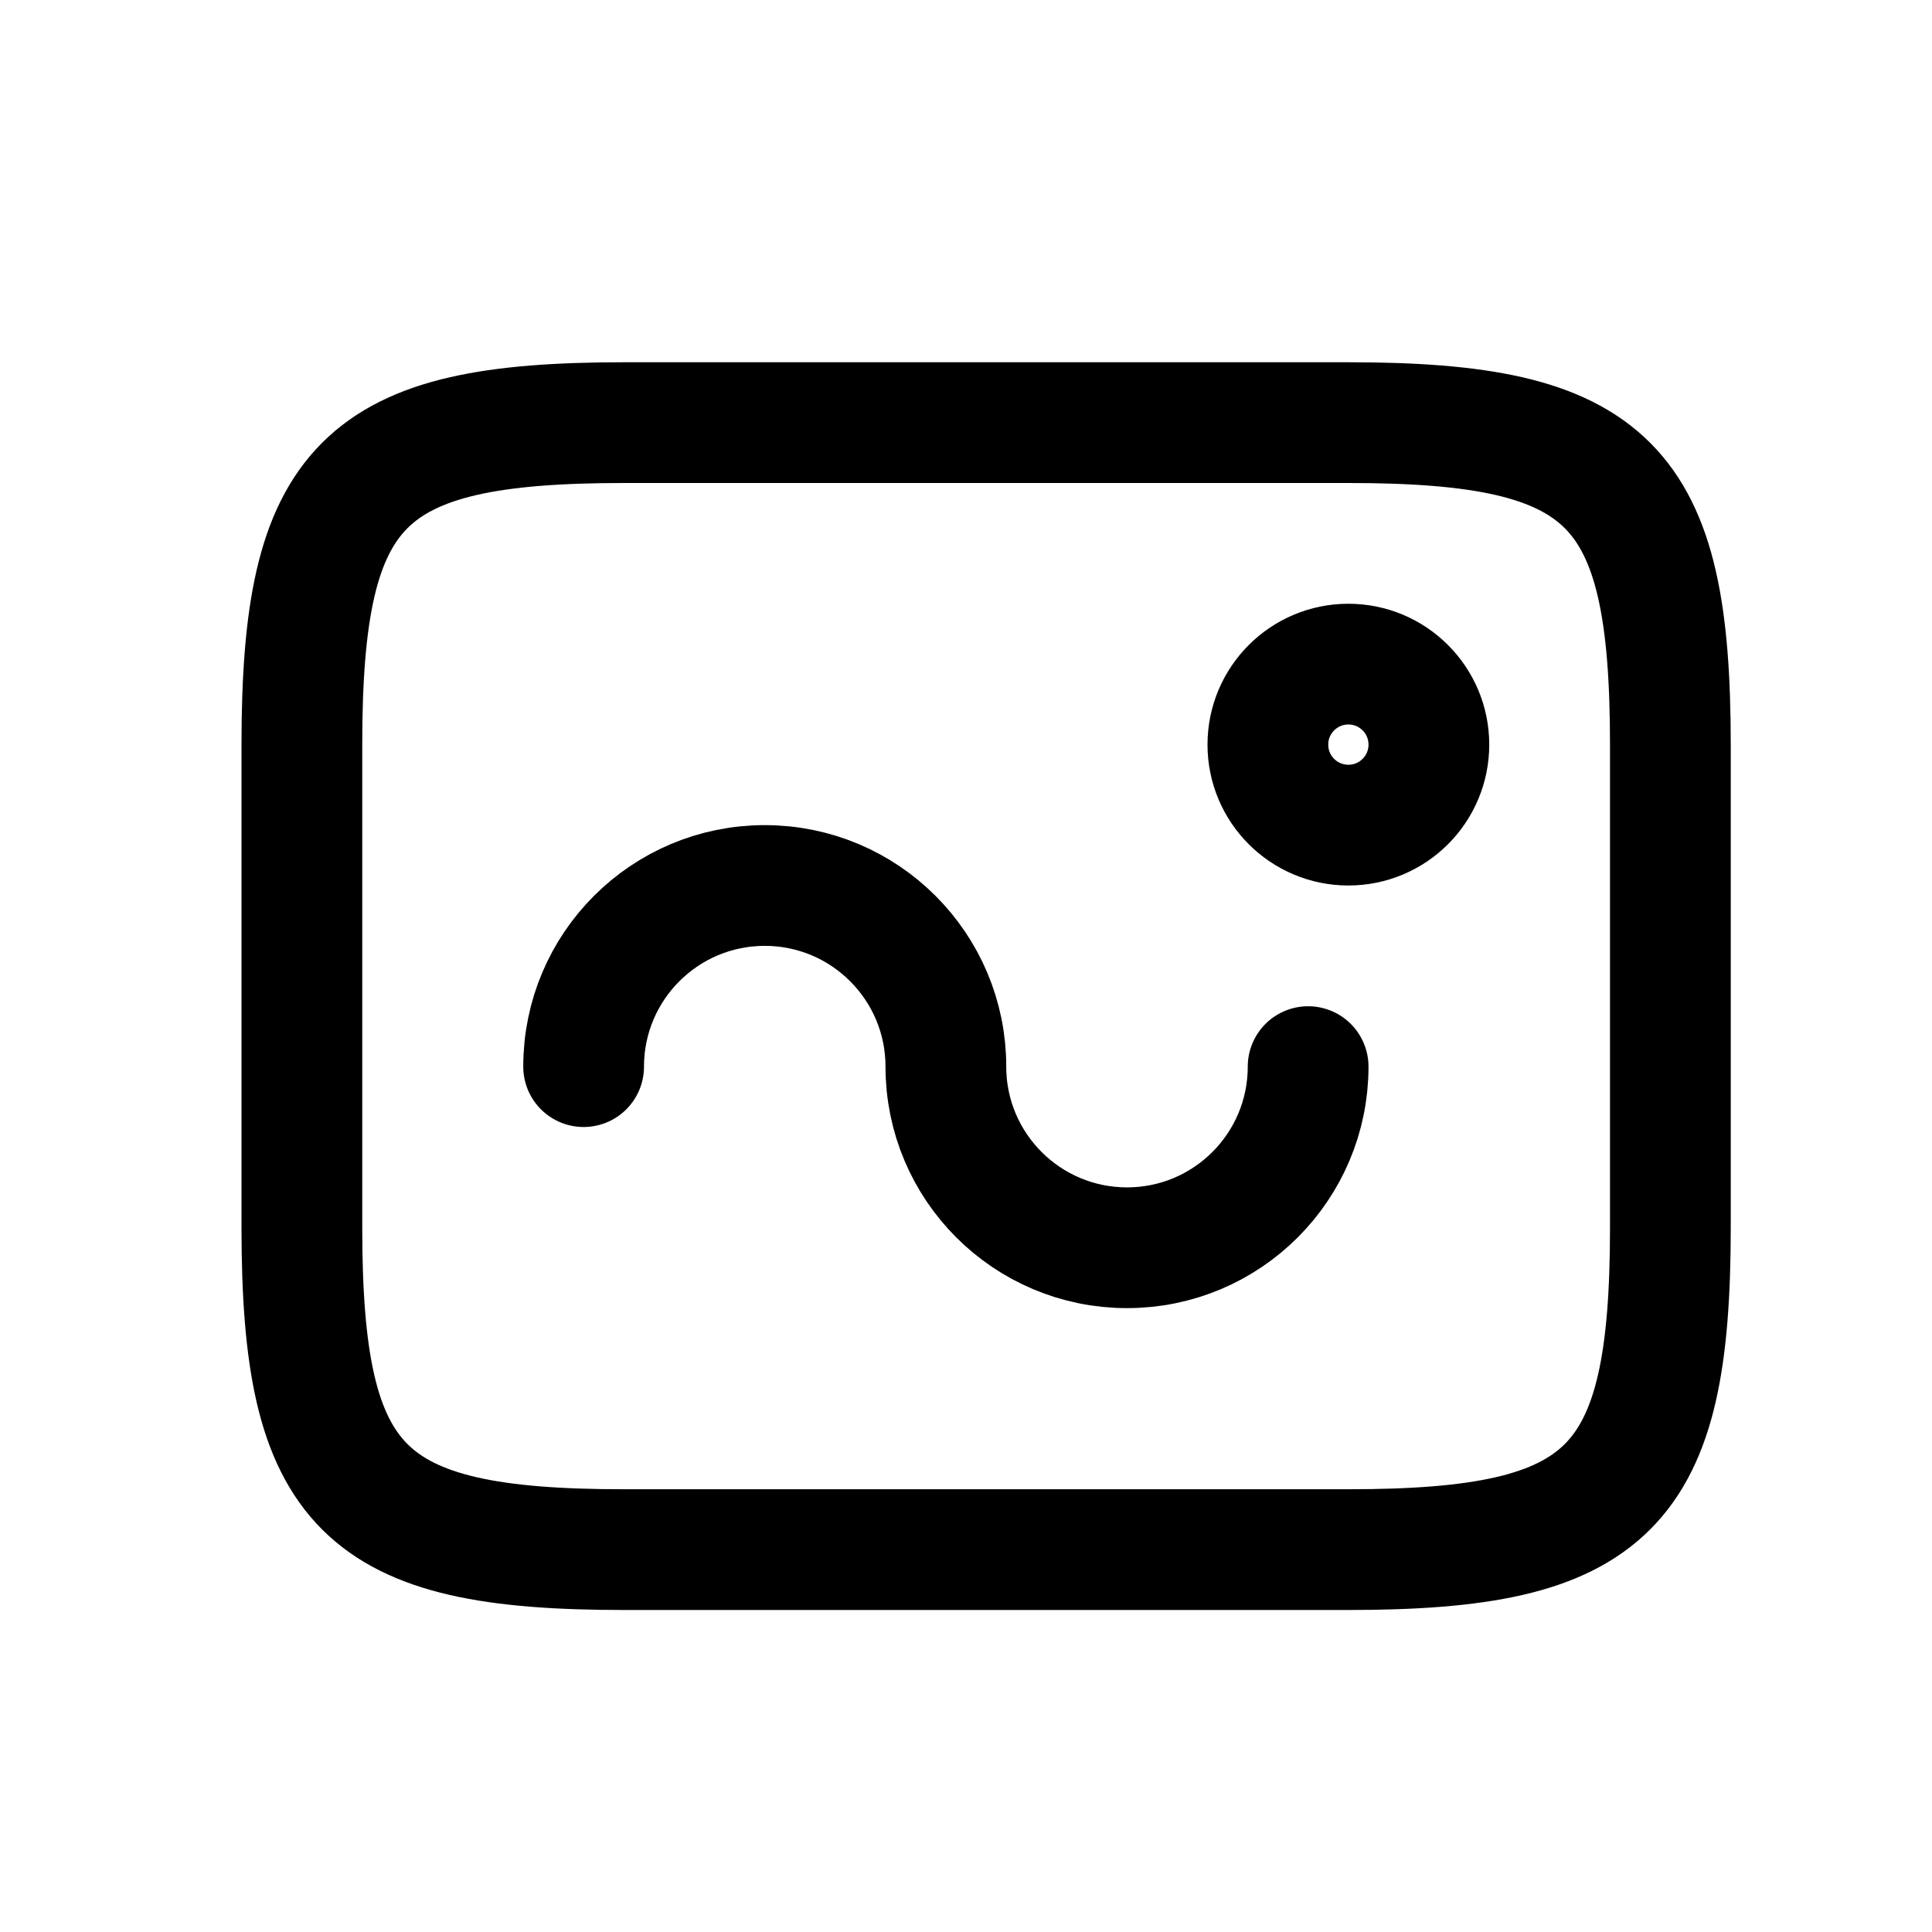
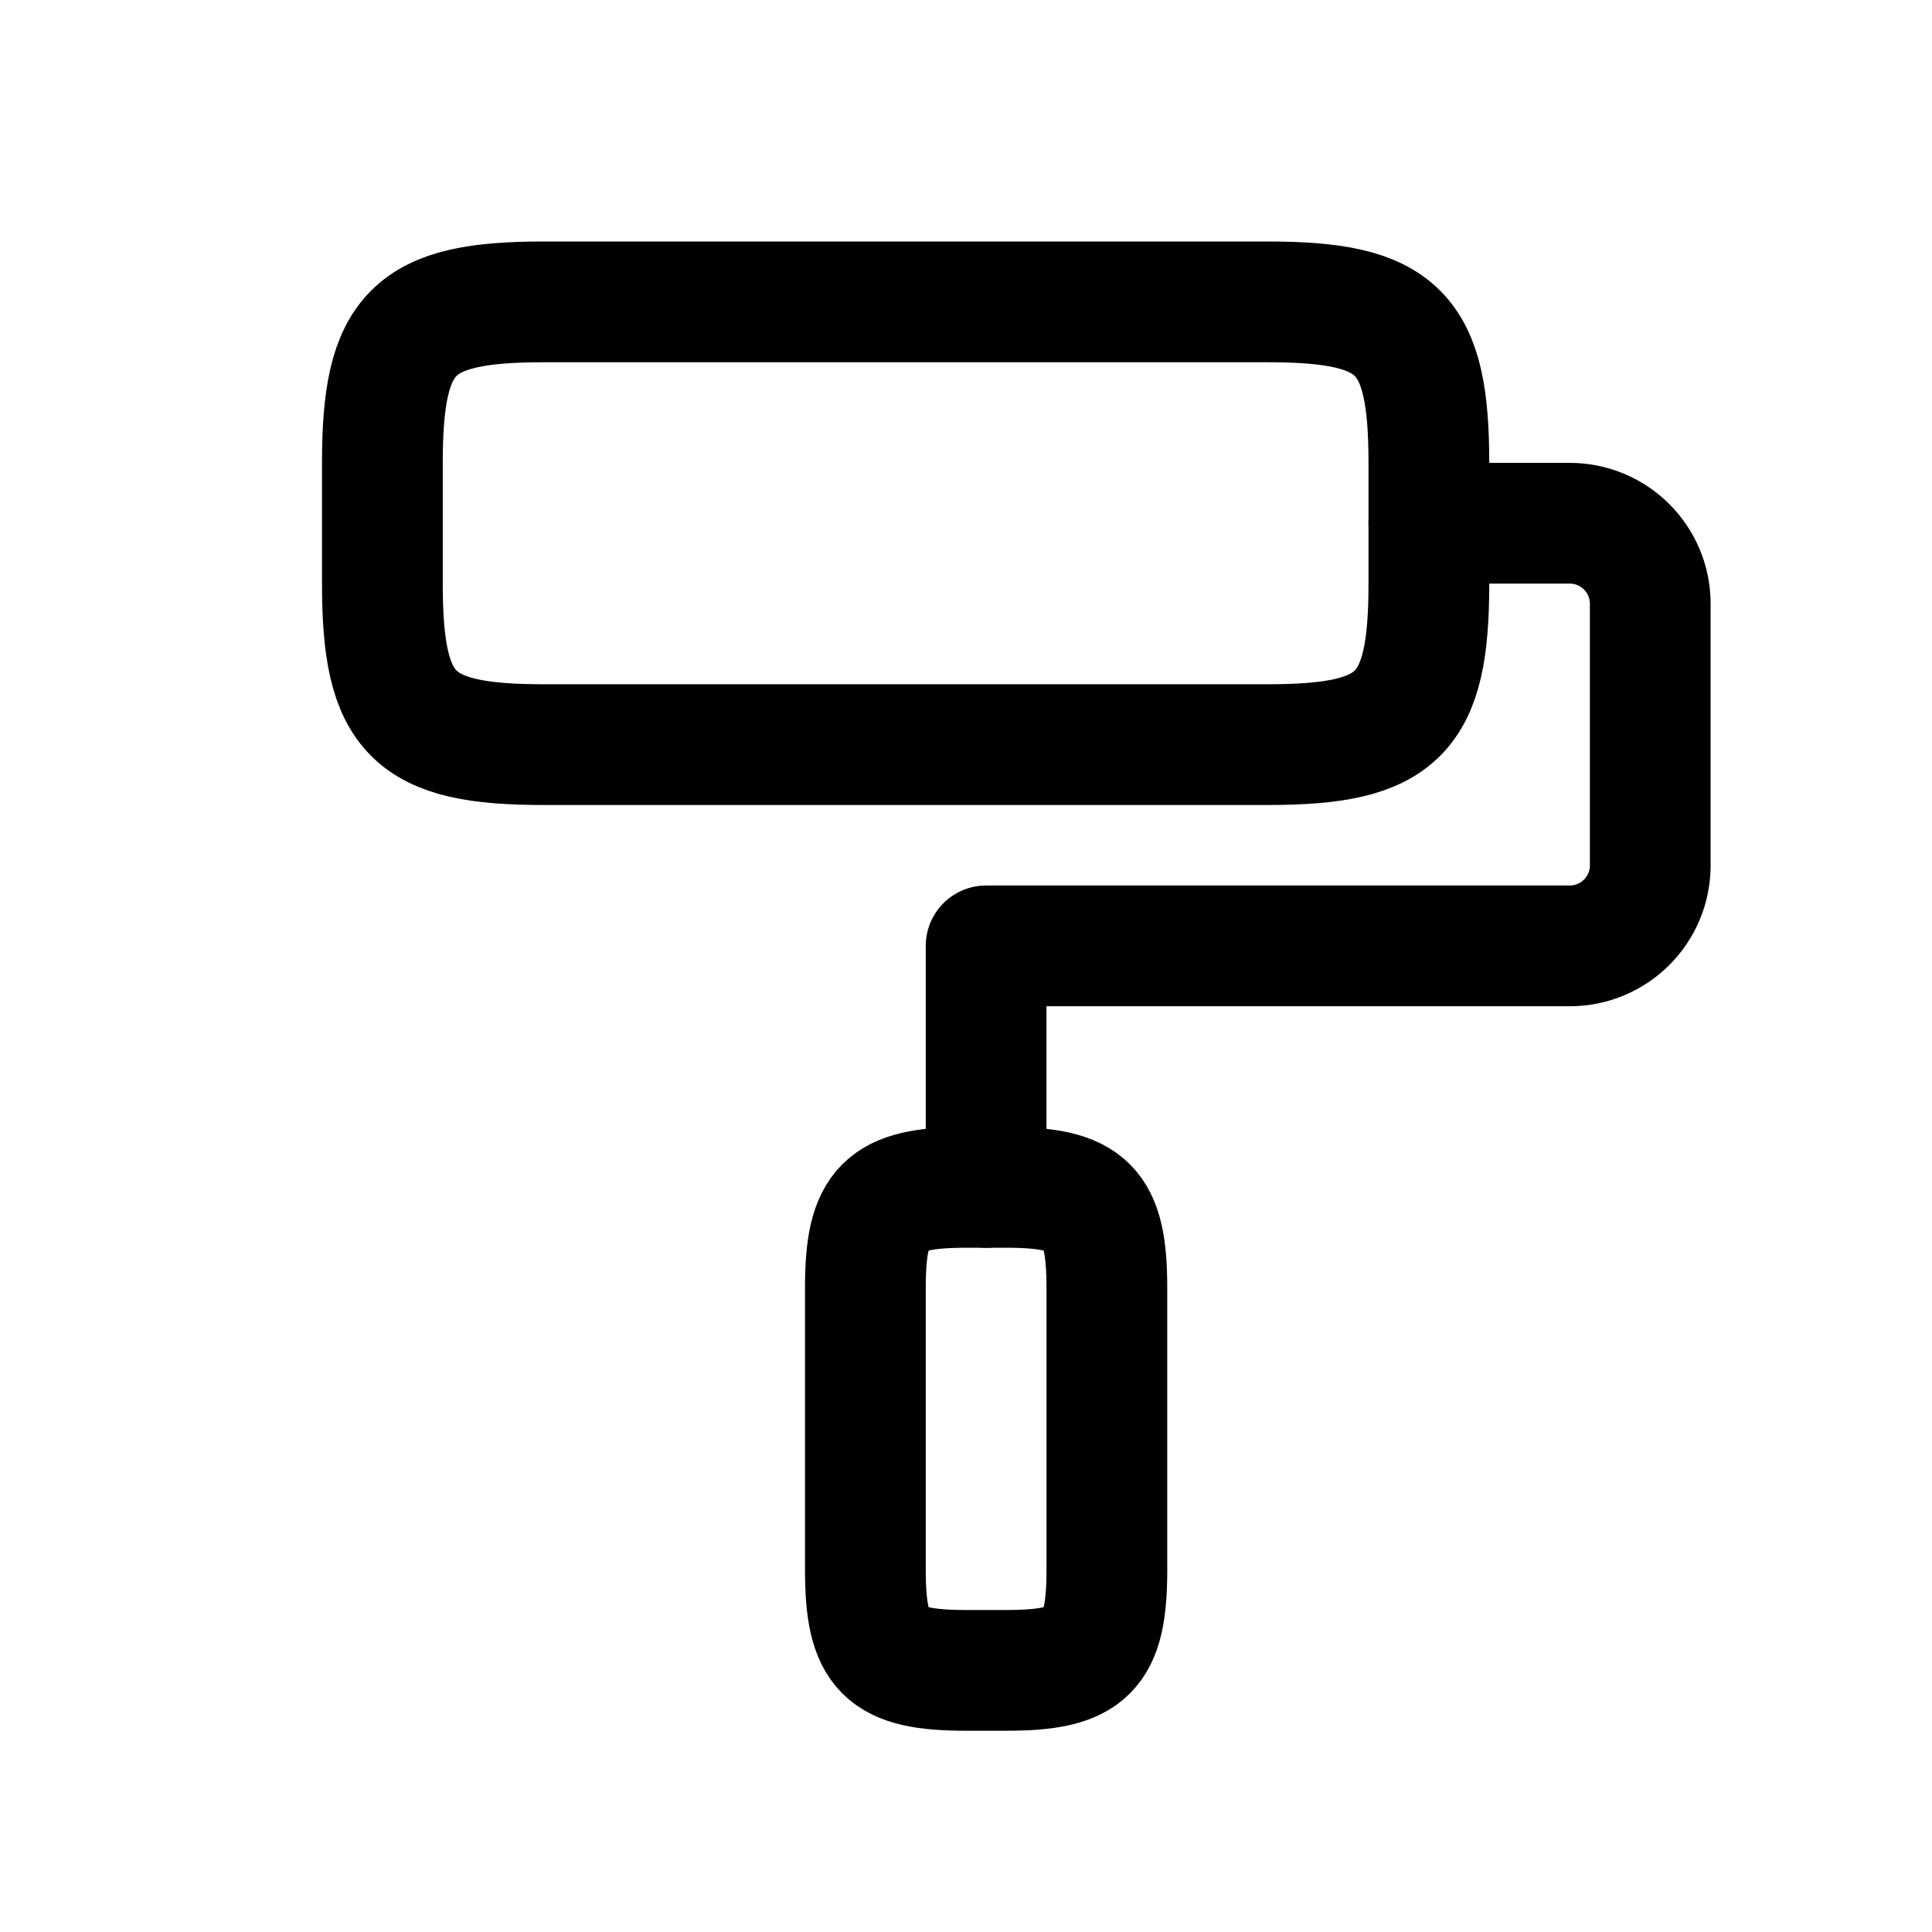
<svg xmlns="http://www.w3.org/2000/svg" width="24" height="24" viewBox="0 0 24 24" fill="none" stroke="currentColor" stroke-width="1.5" stroke-linecap="round" stroke-linejoin="round">
-   <path d="M7.75 5.25h9c3.25 0 4 .75 4 4v6c0 3.25-.75 4-4 4h-9c-3.25 0-4-.75-4-4v-6c0-3.25.75-4 4-4" />
-   <path d="M7.25 13.25a2.25 2.25 0 0 1 4.5 0 2.25 2.25 0 0 0 4.5 0" />
-   <circle cx="16.75" cy="9.25" r="1" />
+   <path d="M6.75 3.75h9c1.625 0 2 .375 2 2v1.5c0 1.625-.375 2-2 2h-9c-1.625 0-2-.375-2-2v-1.5c0-1.625.375-2 2-2" />
+   <path d="M17.75 6.5h1.75a1 1 0 0 1 1 1v3.25a1 1 0 0 1-1 1h-7.25v3" />
+   <path d="M12 14.75h.5c1.016 0 1.25.234 1.25 1.25v3.5c0 1.016-.234 1.25-1.25 1.25H12c-1.016 0-1.25-.234-1.25-1.25V16c0-1.016.234-1.25 1.25-1.25" />
</svg>
